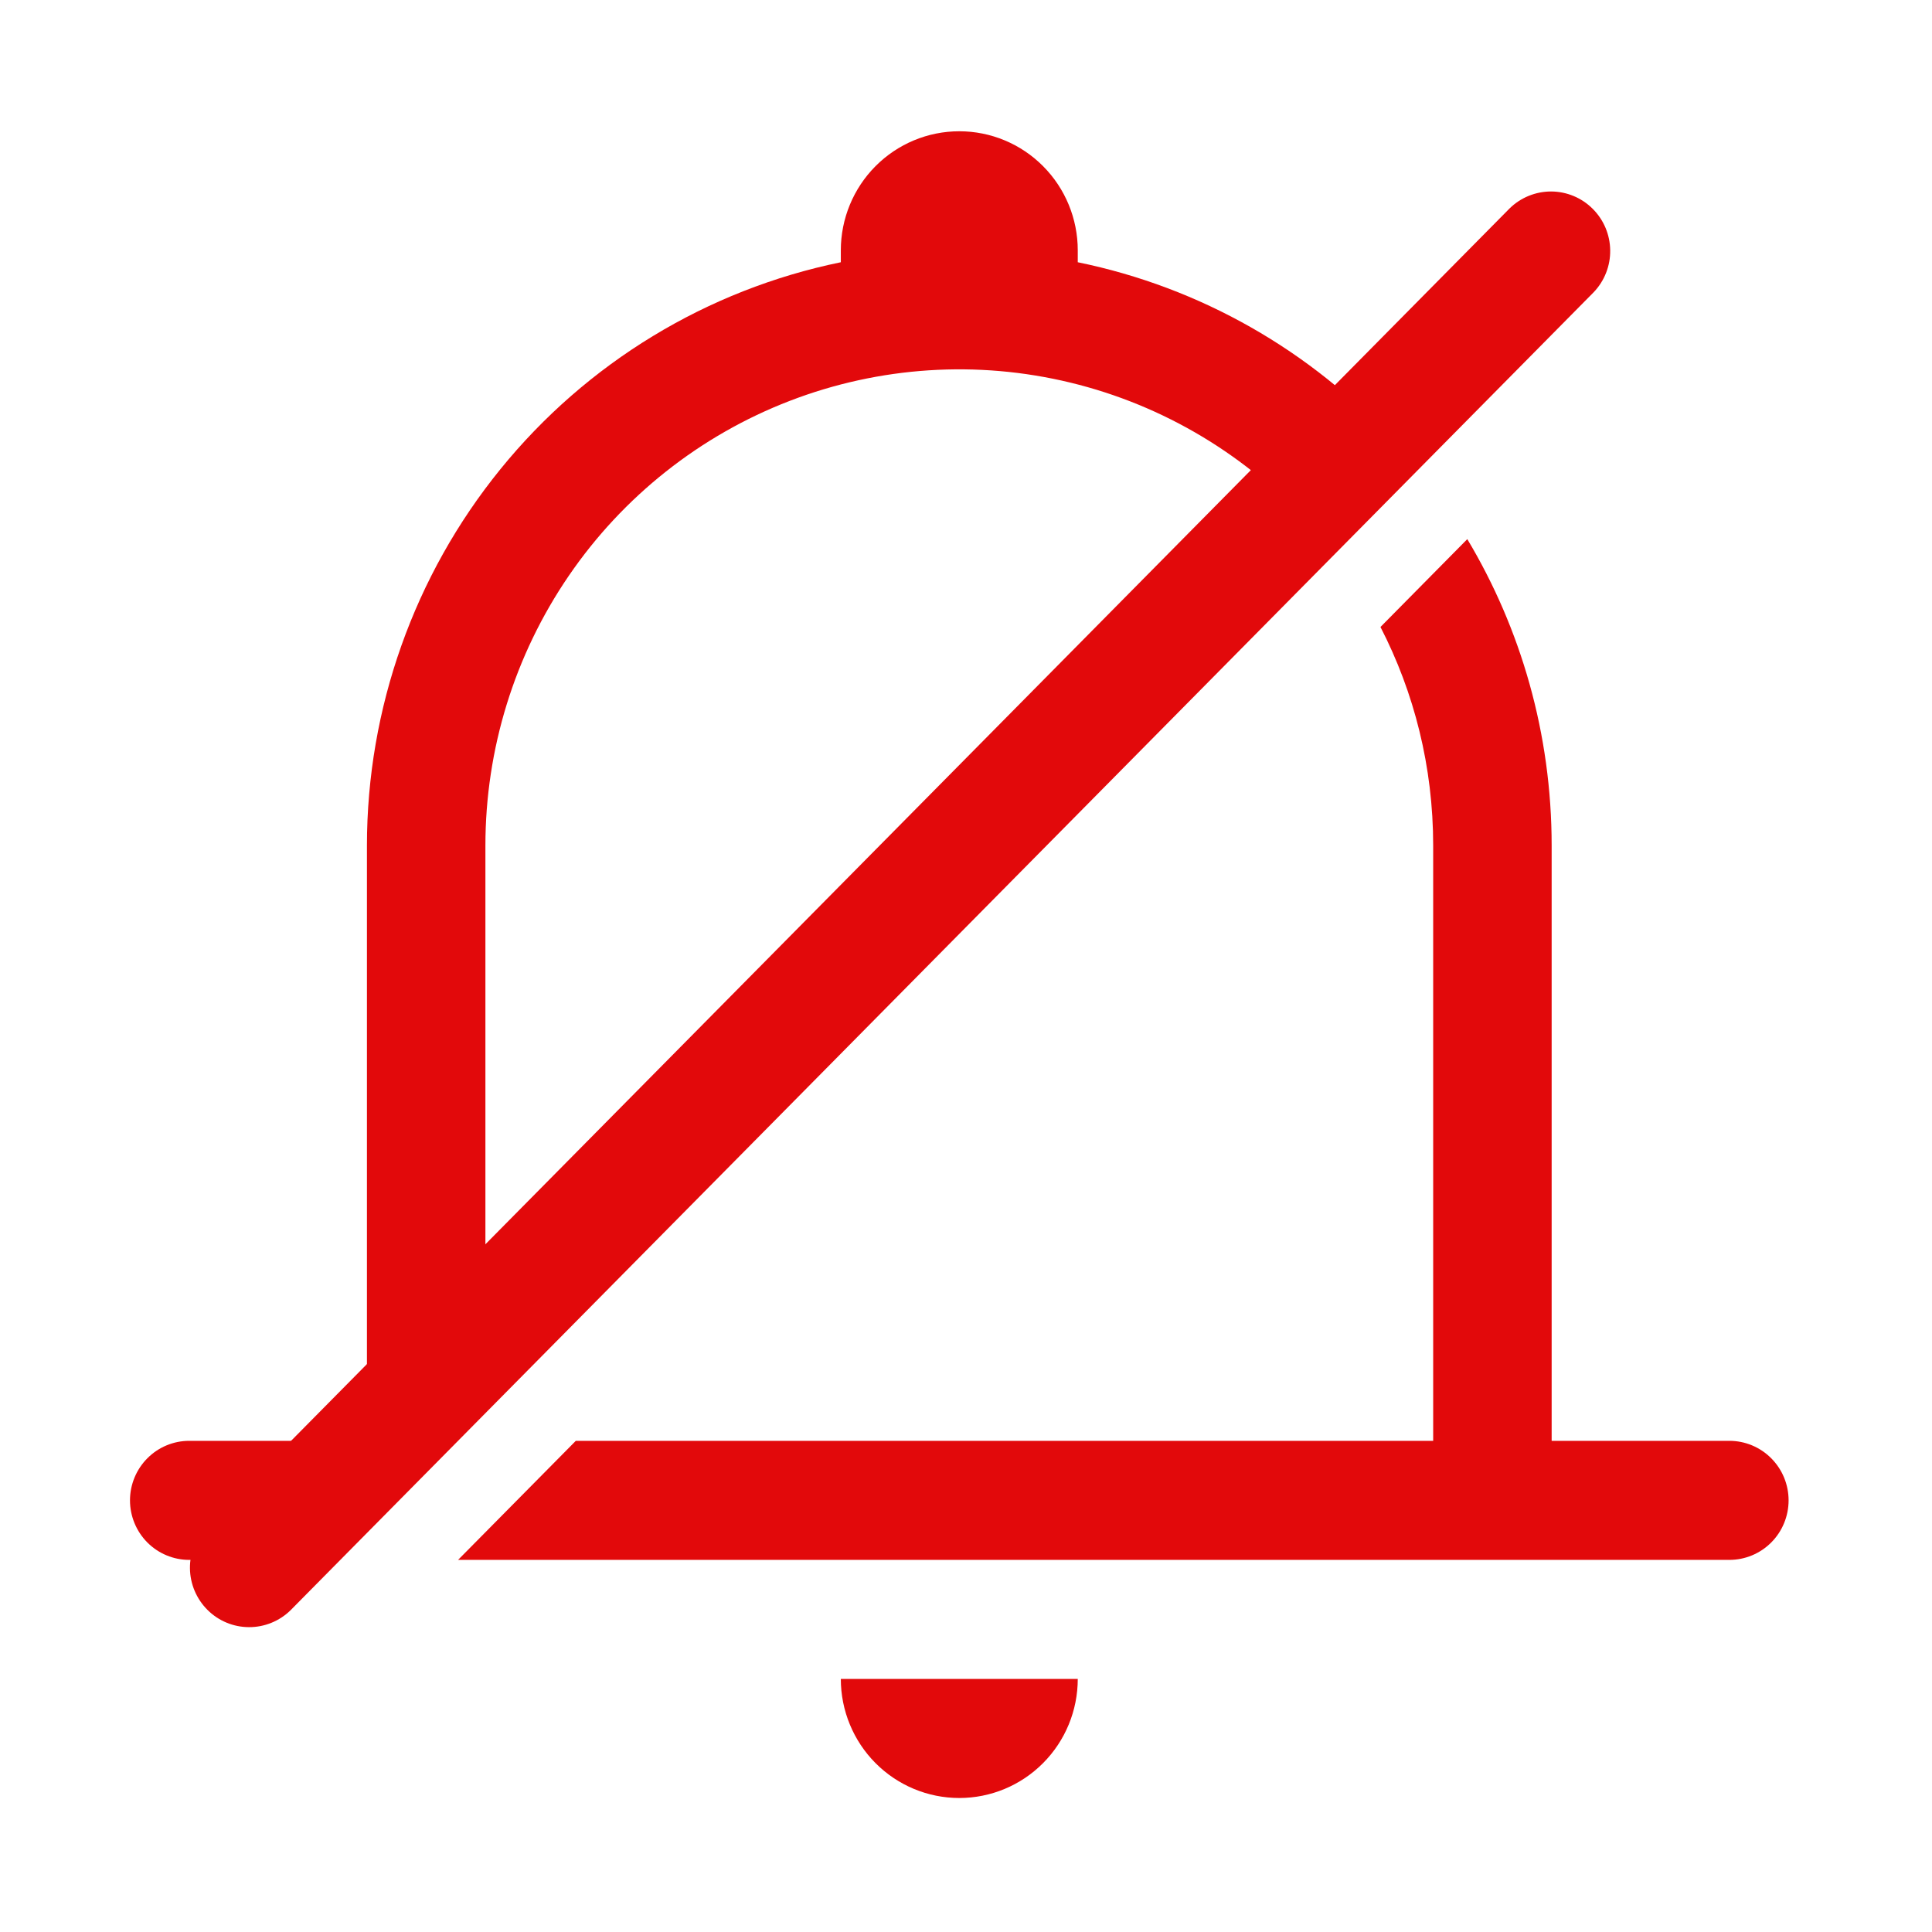
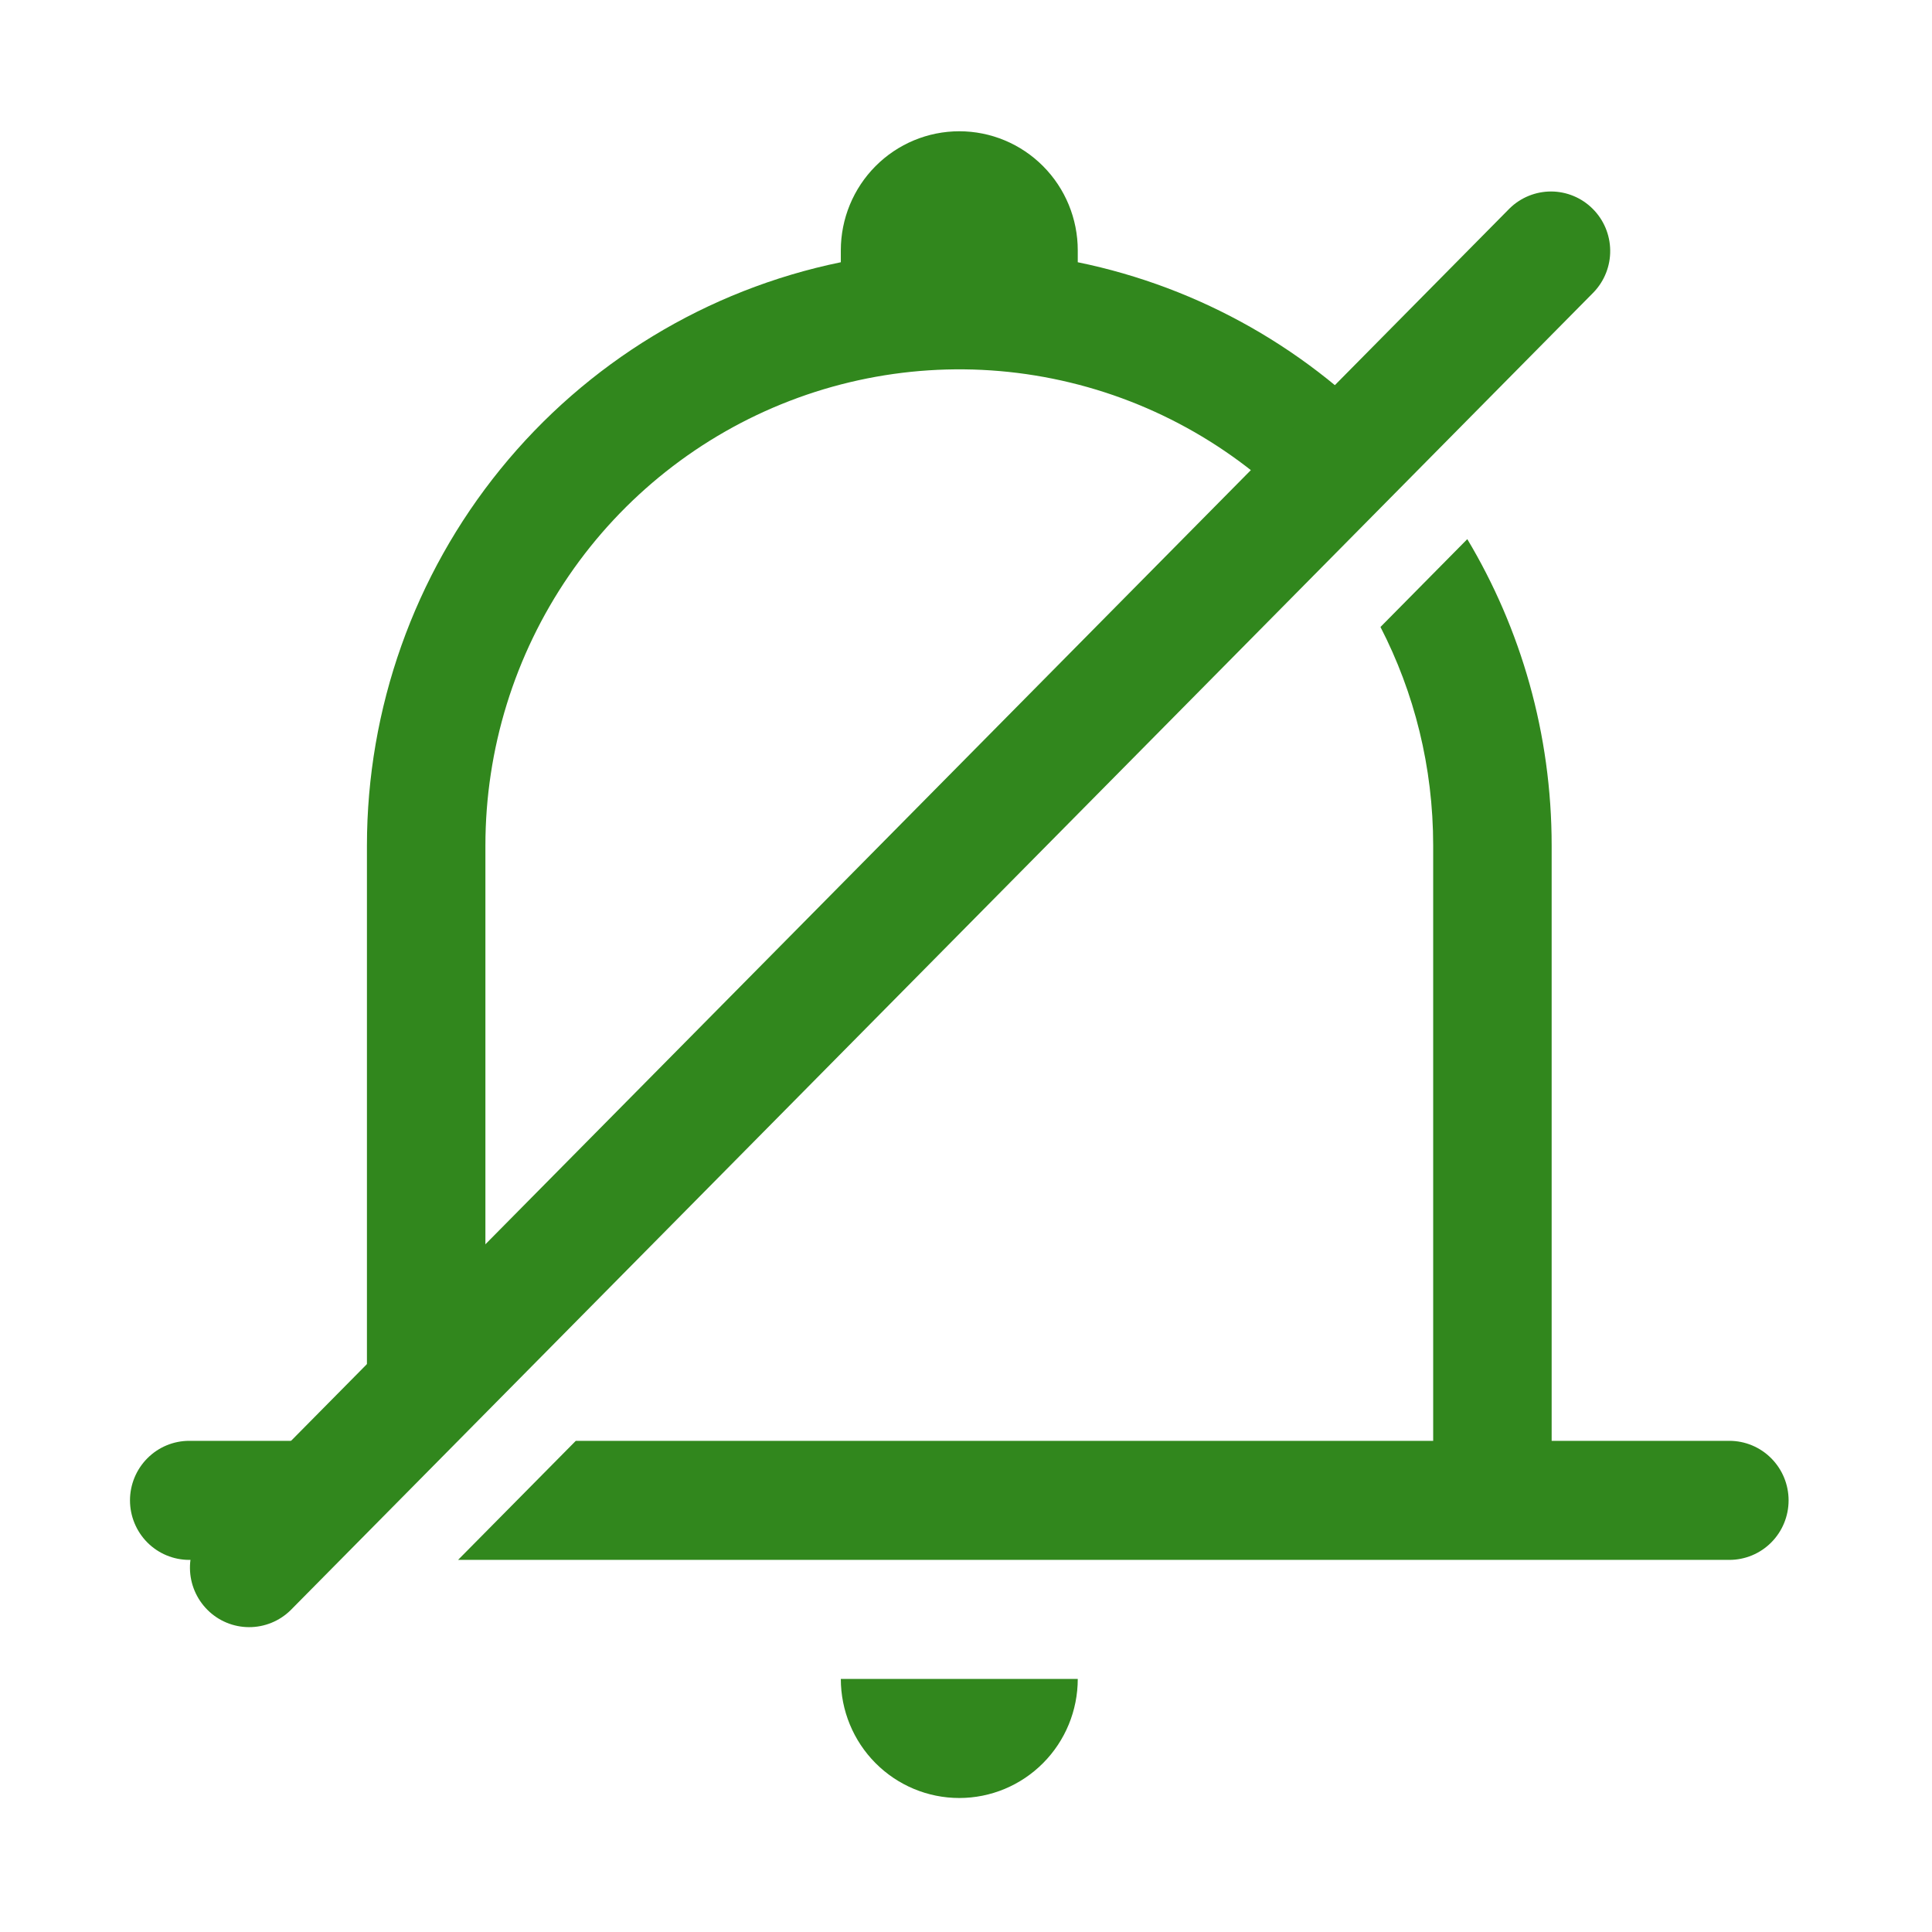
<svg xmlns="http://www.w3.org/2000/svg" width="53" height="53" viewBox="0 0 53 53" fill="none">
  <g id="mute-notification-svgrepo-com 1">
-     <path id="Vector" d="M12.566 42.792L15.796 39.526H39.316V23.197C39.316 21.035 38.796 18.997 37.87 17.2L40.252 14.79C41.721 17.246 42.566 20.127 42.566 23.197V39.526H47.441C47.872 39.526 48.286 39.698 48.59 40.005C48.895 40.311 49.066 40.726 49.066 41.159C49.066 41.592 48.895 42.008 48.59 42.314C48.286 42.62 47.872 42.792 47.441 42.792H12.566ZM7.983 42.792H5.191C4.76 42.792 4.347 42.62 4.042 42.314C3.738 42.008 3.566 41.592 3.566 41.159C3.566 40.726 3.738 40.311 4.042 40.005C4.347 39.698 4.76 39.526 5.191 39.526H10.066V23.197C10.067 19.433 11.361 15.784 13.73 12.868C16.098 9.952 19.396 7.948 23.066 7.194V6.867C23.066 6.001 23.409 5.17 24.018 4.558C24.628 3.945 25.454 3.601 26.316 3.601C27.178 3.601 28.005 3.945 28.614 4.558C29.224 5.17 29.566 6.001 29.566 6.867V7.194C32.919 7.88 35.97 9.614 38.283 12.148L35.988 14.467C34.231 12.5 31.921 11.115 29.363 10.496C26.806 9.876 24.122 10.051 21.665 10.997C19.209 11.943 17.095 13.615 15.605 15.793C14.114 17.972 13.316 20.553 13.316 23.197V37.4L7.986 42.792H7.983ZM23.066 46.058H29.566C29.566 46.924 29.224 47.755 28.614 48.367C28.005 48.98 27.178 49.324 26.316 49.324C25.454 49.324 24.628 48.98 24.018 48.367C23.409 47.755 23.066 46.924 23.066 46.058Z" fill="#E2090B" />
-     <path id="Vector_2" d="M7.97 44.174C7.665 44.473 7.255 44.639 6.829 44.637C6.403 44.636 5.994 44.466 5.692 44.164C5.389 43.862 5.216 43.453 5.211 43.025C5.206 42.597 5.368 42.184 5.663 41.874L41.413 5.717C41.718 5.418 42.128 5.252 42.554 5.253C42.98 5.255 43.389 5.425 43.691 5.727C43.994 6.028 44.167 6.437 44.172 6.866C44.178 7.294 44.015 7.707 43.72 8.016L7.97 44.174Z" fill="#E2090B" />
+     <path id="Vector" d="M12.566 42.792L15.796 39.526H39.316V23.197C39.316 21.035 38.796 18.997 37.87 17.2L40.252 14.79C41.721 17.246 42.566 20.127 42.566 23.197V39.526H47.441C47.872 39.526 48.286 39.698 48.59 40.005C48.895 40.311 49.066 40.726 49.066 41.159C49.066 41.592 48.895 42.008 48.59 42.314C48.286 42.62 47.872 42.792 47.441 42.792H12.566ZM7.983 42.792H5.191C4.76 42.792 4.347 42.62 4.042 42.314C3.738 42.008 3.566 41.592 3.566 41.159C3.566 40.726 3.738 40.311 4.042 40.005C4.347 39.698 4.76 39.526 5.191 39.526H10.066V23.197C10.067 19.433 11.361 15.784 13.73 12.868C16.098 9.952 19.396 7.948 23.066 7.194V6.867C23.066 6.001 23.409 5.17 24.018 4.558C24.628 3.945 25.454 3.601 26.316 3.601C27.178 3.601 28.005 3.945 28.614 4.558C29.224 5.17 29.566 6.001 29.566 6.867V7.194C32.919 7.88 35.97 9.614 38.283 12.148L35.988 14.467C34.231 12.5 31.921 11.115 29.363 10.496C26.806 9.876 24.122 10.051 21.665 10.997C19.209 11.943 17.095 13.615 15.605 15.793C14.114 17.972 13.316 20.553 13.316 23.197V37.4L7.986 42.792H7.983ZM23.066 46.058H29.566C29.566 46.924 29.224 47.755 28.614 48.367C28.005 48.98 27.178 49.324 26.316 49.324C25.454 49.324 24.628 48.98 24.018 48.367C23.409 47.755 23.066 46.924 23.066 46.058Z" fill="#31871D" />
+     <path id="Vector_2" d="M7.97 44.174C7.665 44.473 7.255 44.639 6.829 44.637C6.403 44.636 5.994 44.466 5.692 44.164C5.389 43.862 5.216 43.453 5.211 43.025C5.206 42.597 5.368 42.184 5.663 41.874L41.413 5.717C41.718 5.418 42.128 5.252 42.554 5.253C42.98 5.255 43.389 5.425 43.691 5.727C43.994 6.028 44.167 6.437 44.172 6.866C44.178 7.294 44.015 7.707 43.72 8.016L7.97 44.174Z" fill="#31871D" />
  </g>
</svg>
